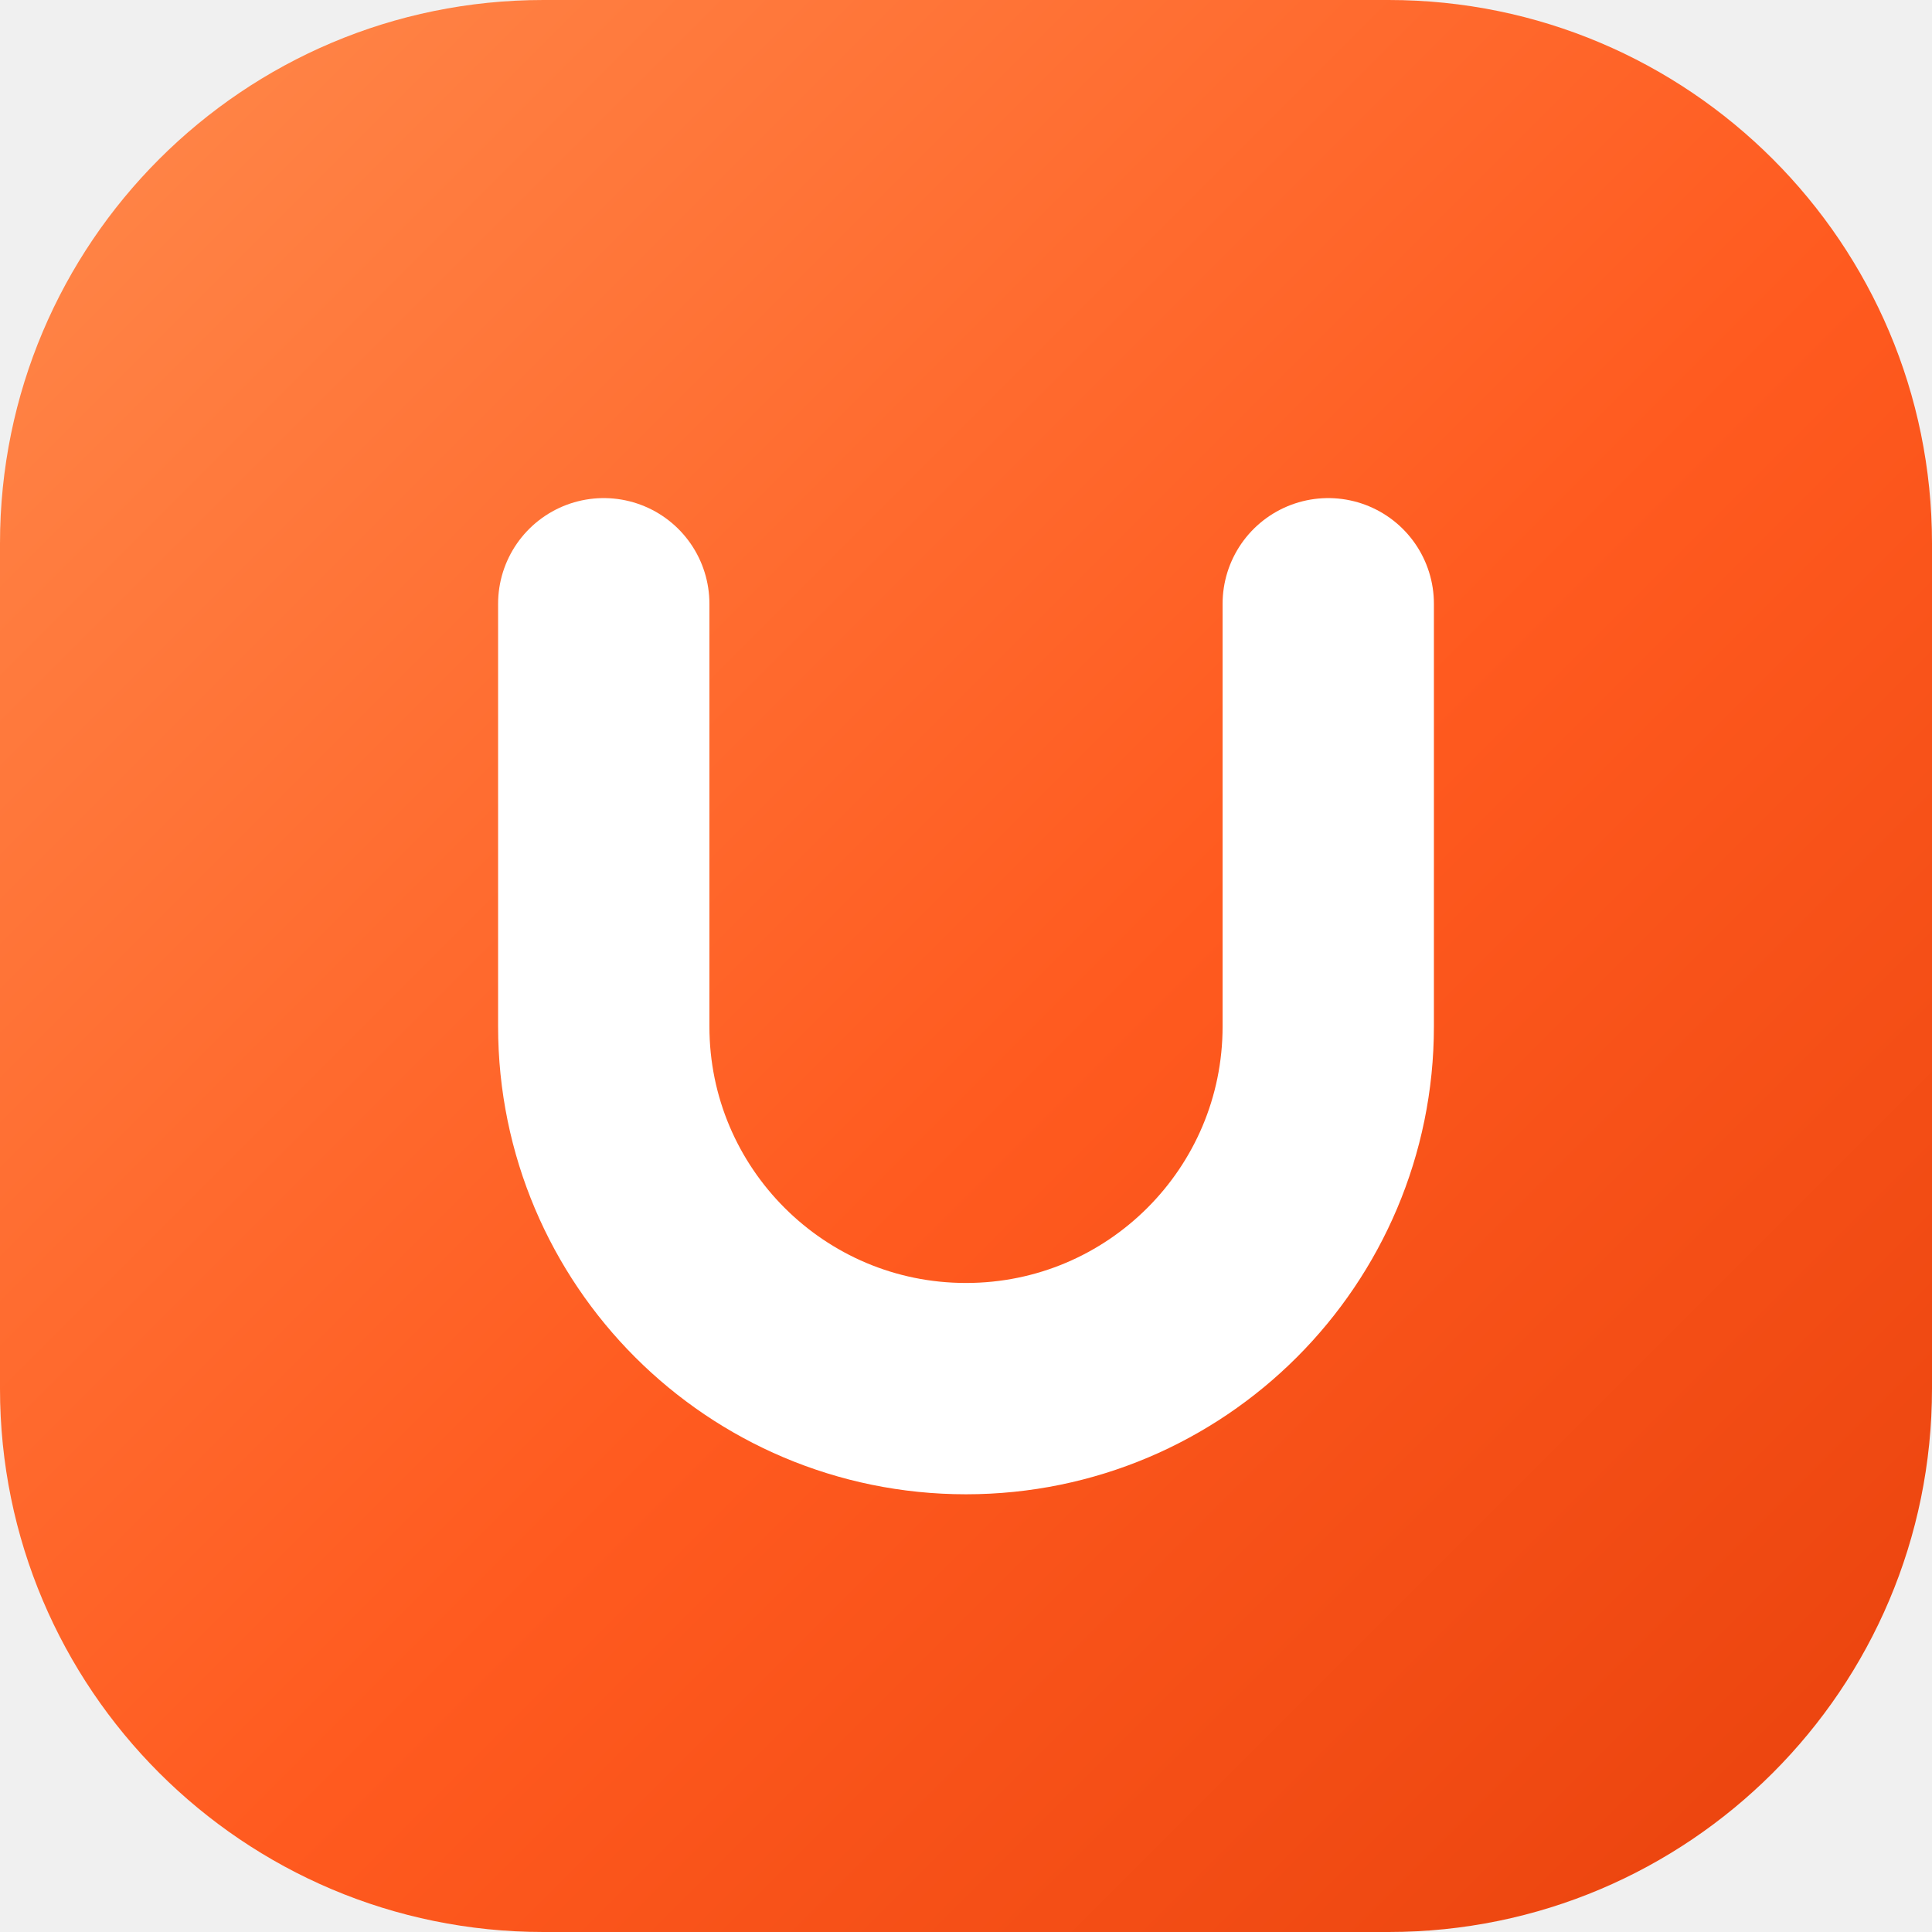
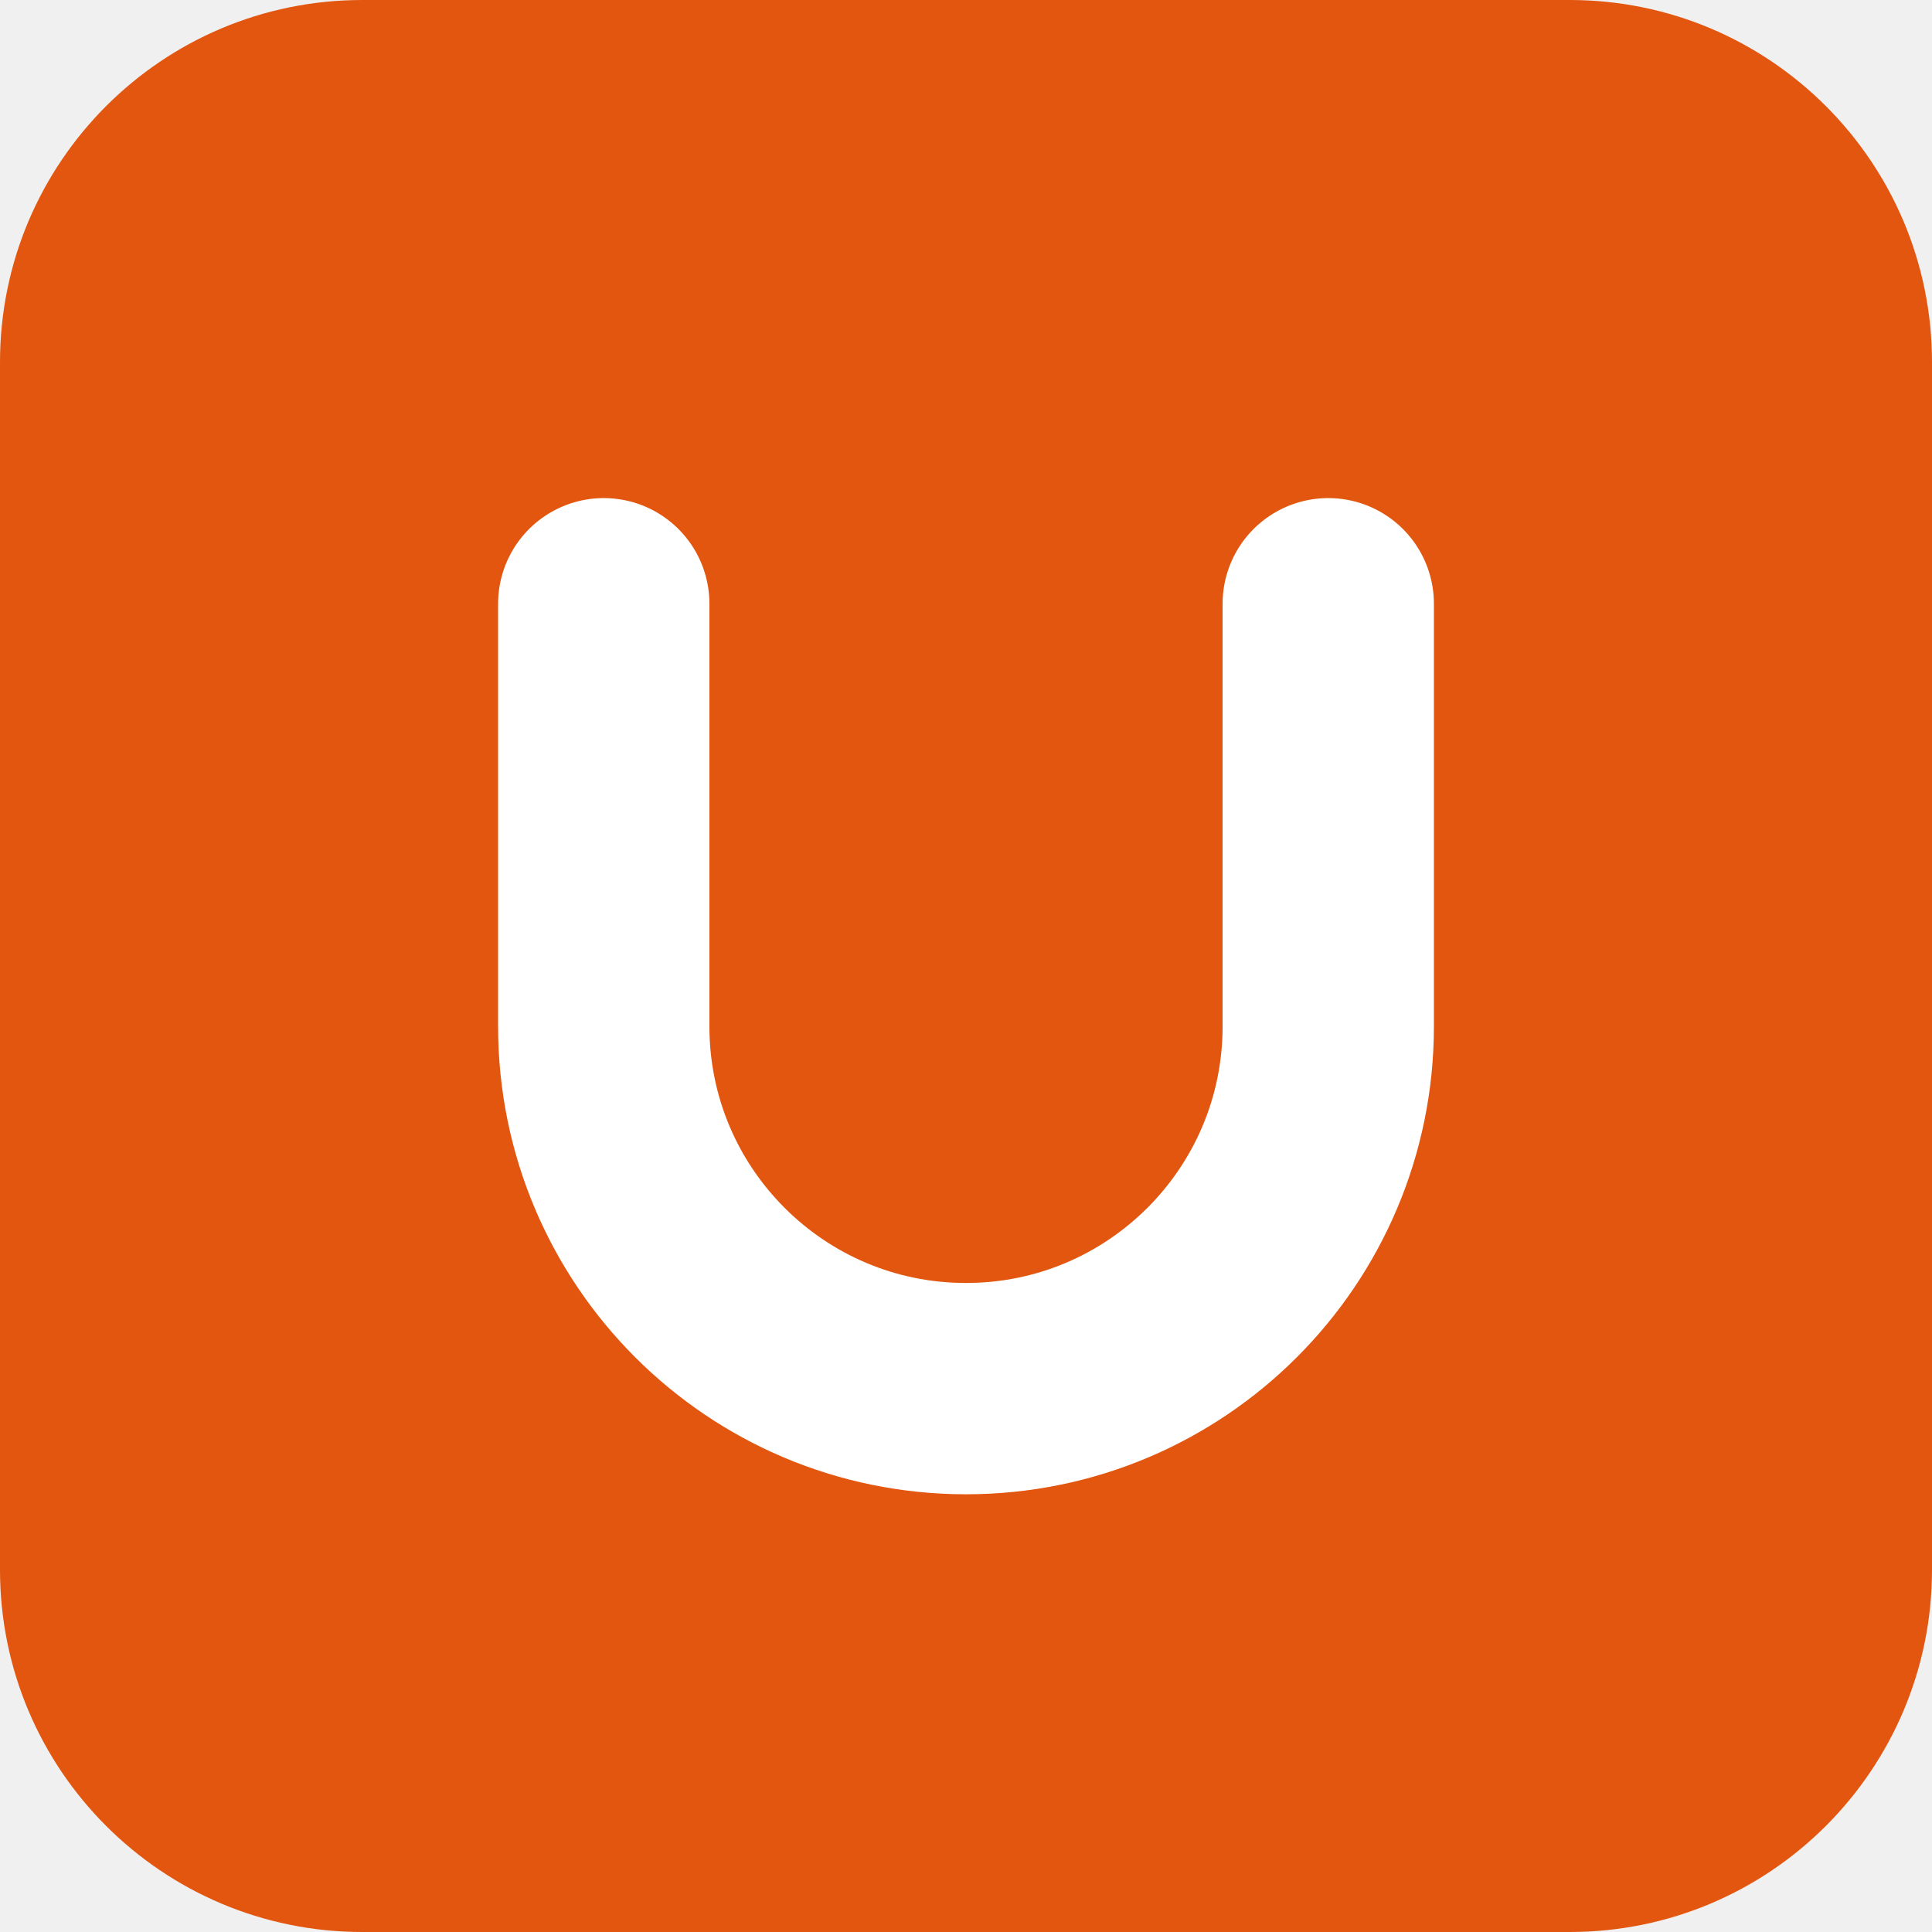
<svg xmlns="http://www.w3.org/2000/svg" viewBox="0 0 64 64">
-   <defs>
-     <linearGradient id="g" x1="0" y1="0" x2="1" y2="1">
-       <stop offset="0" stop-color="#ff8a4c" />
-       <stop offset=".55" stop-color="#ff5a1f" />
-       <stop offset="1" stop-color="#e8410c" />
-     </linearGradient>
-   </defs>
-   <rect width="64" height="64" rx="18" fill="url(#g)" />
+   <rect width="64" height="64" rx="12" fill="#e2560f" />
  <path d="M20 20v14a12 12 0 0 0 24 0V20" fill="none" stroke="#fff" stroke-width="7" stroke-linecap="round" />
</svg>
